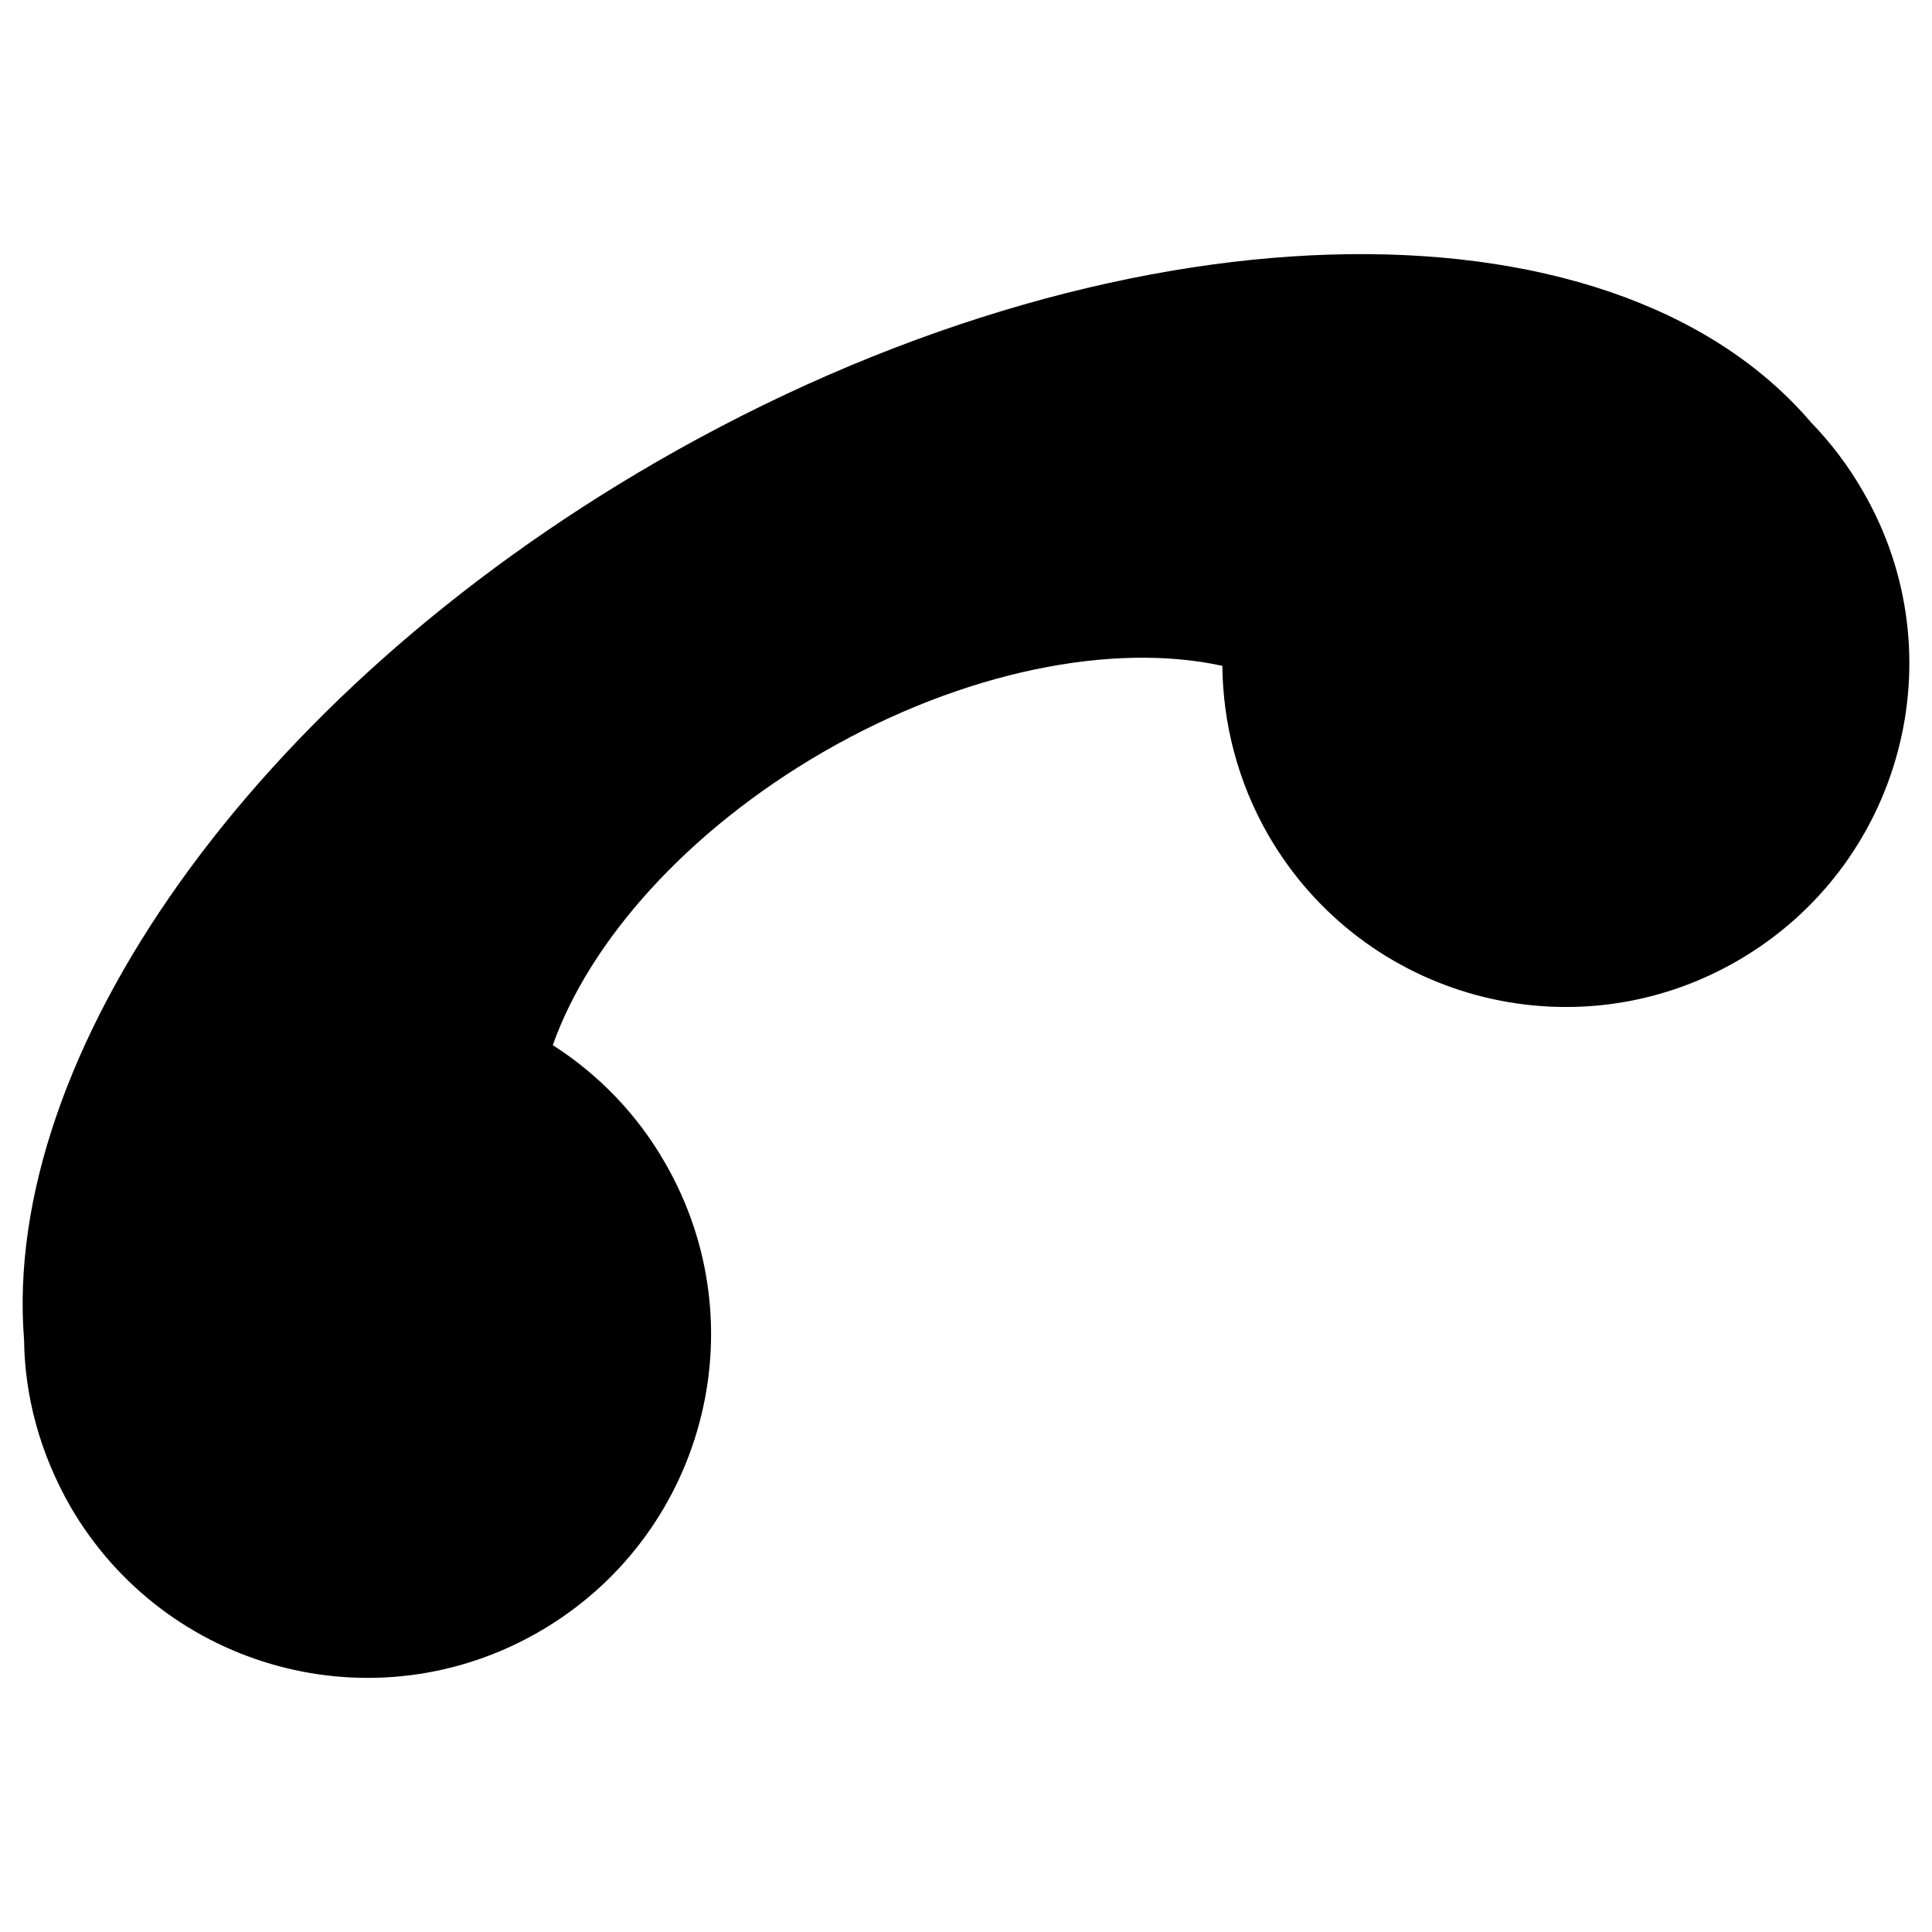
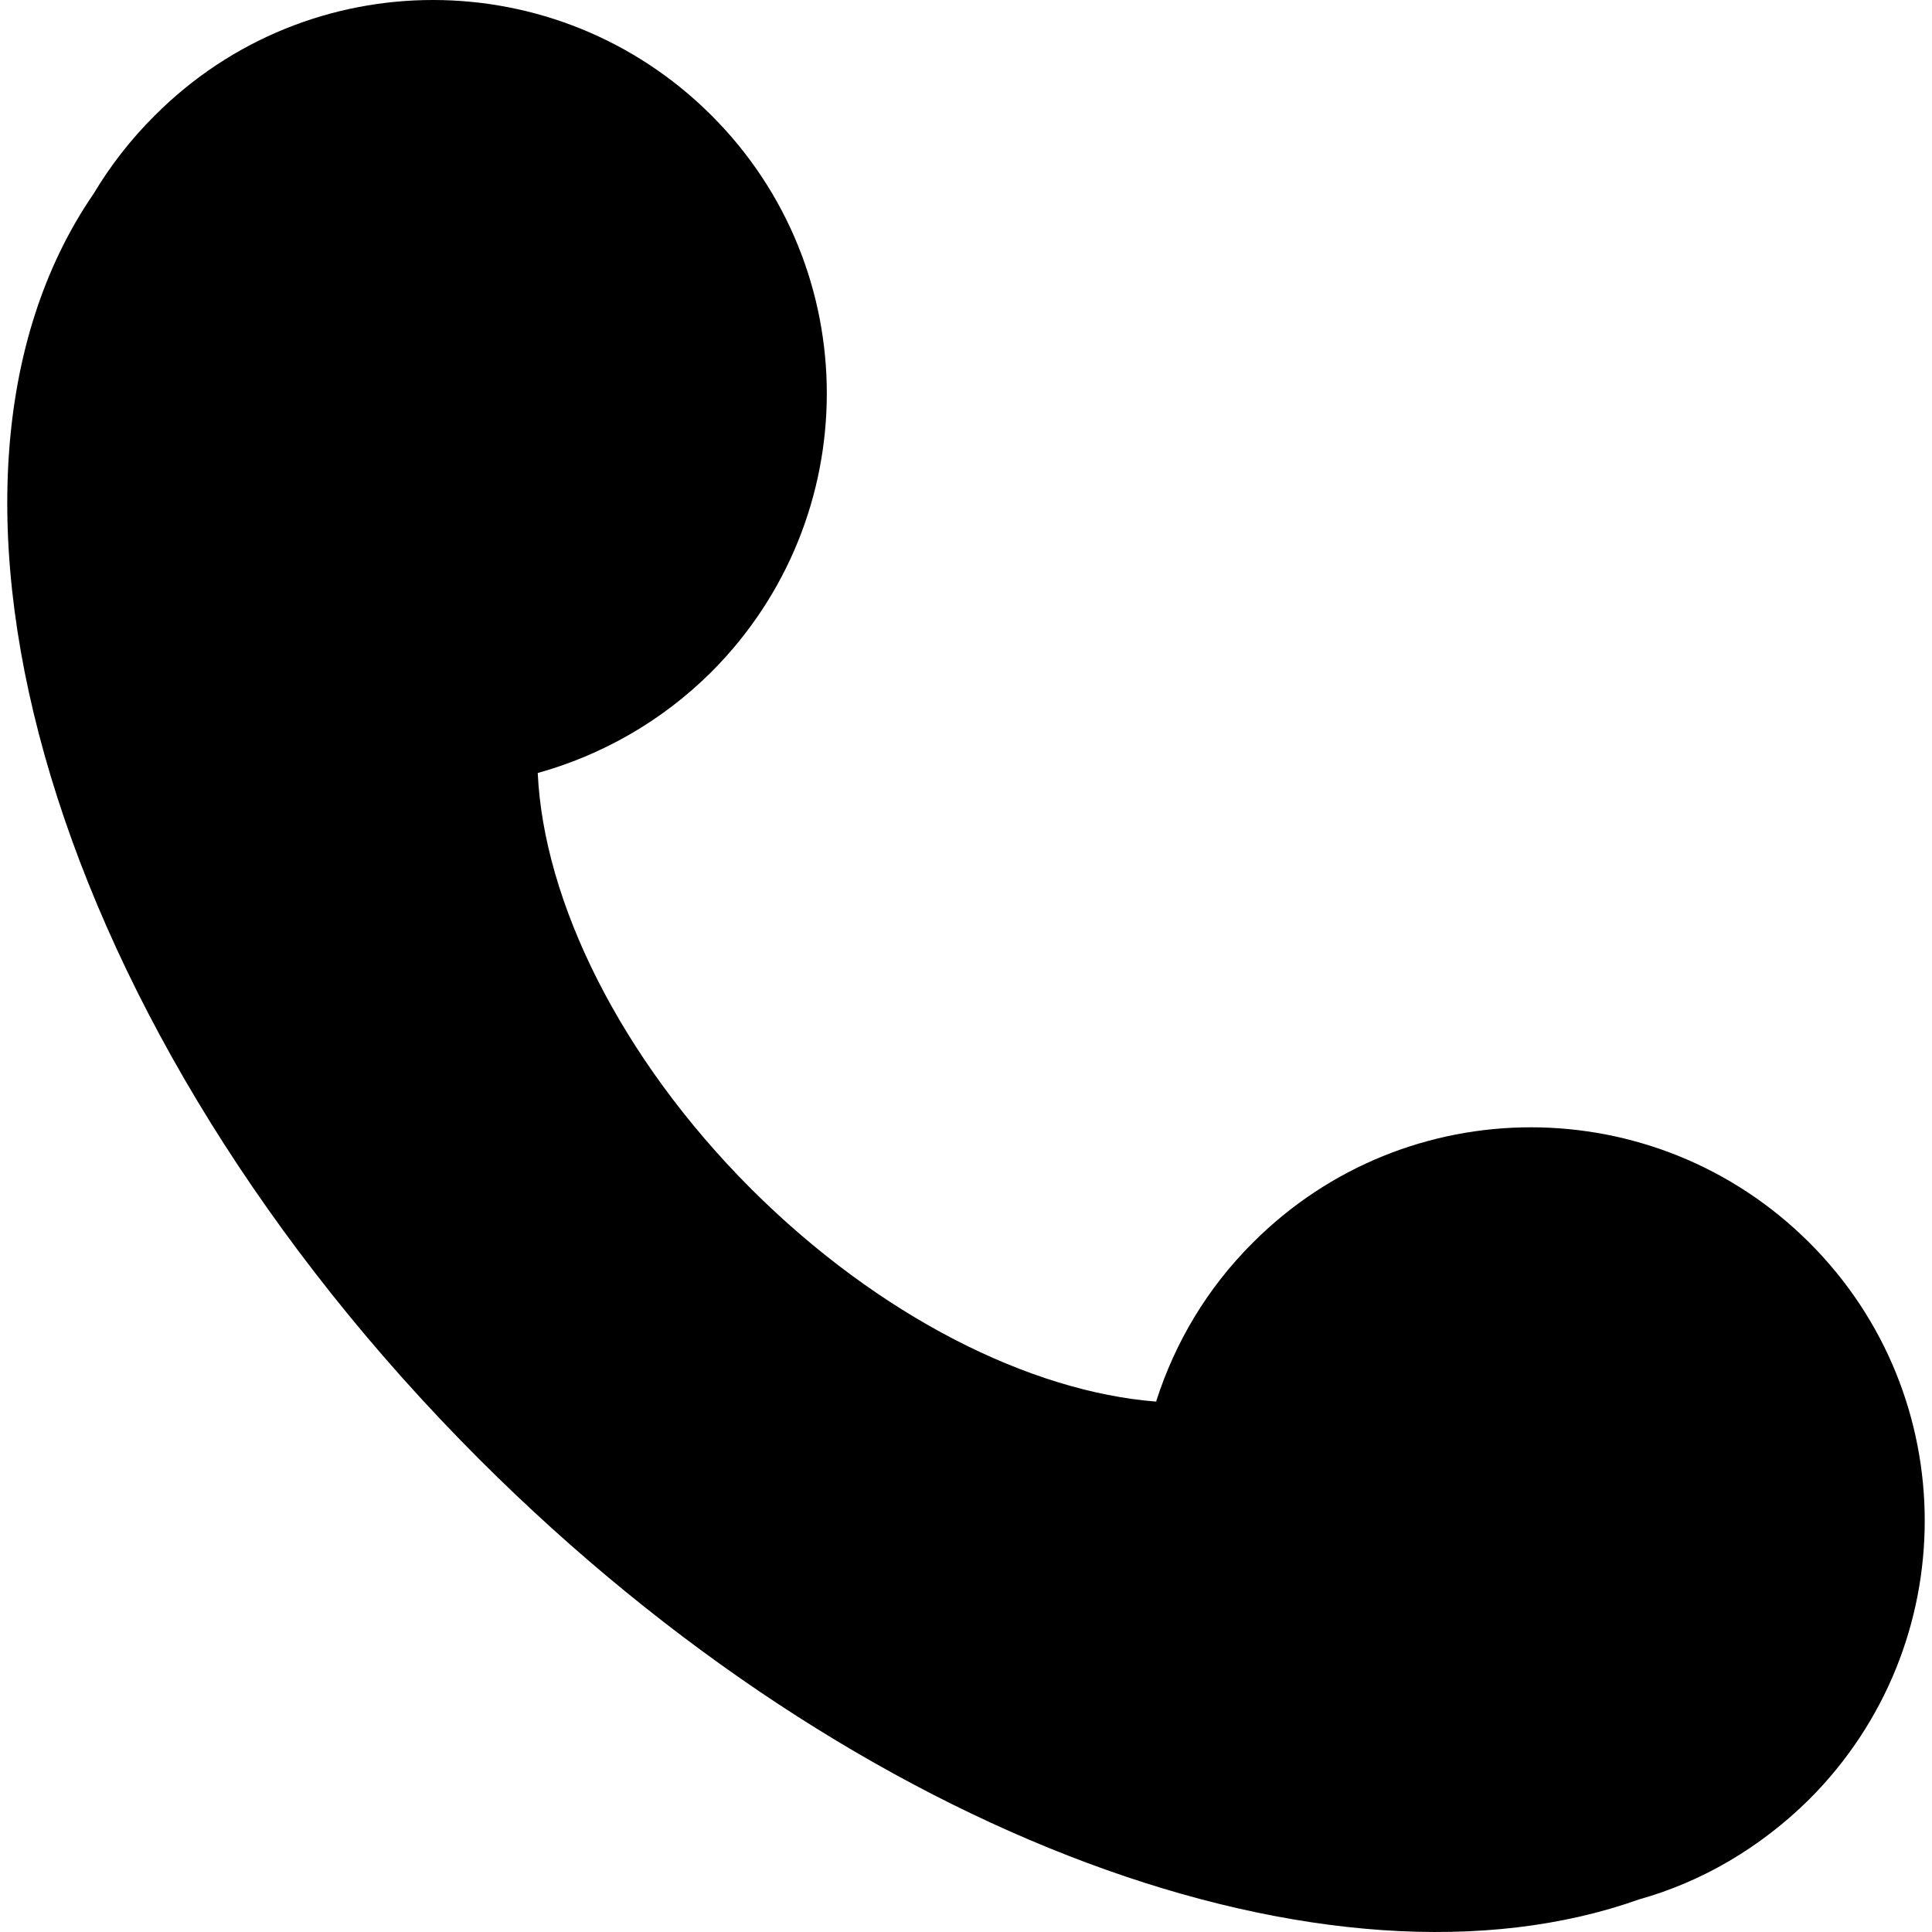
- <svg xmlns="http://www.w3.org/2000/svg" width="512" height="512" viewBox="0 0 512 512" id="svg3350" version="1.1">
-   <defs id="defs3352" />
-   <g id="layer1" transform="translate(0,-540.3622)">
-     <g transform="matrix(0.162515,0,0,0.162515,6.053863,607.7725)" style="clip-rule:evenodd;fill-rule:evenodd;image-rendering:optimizeQuality;shape-rendering:geometricPrecision;text-rendering:geometricPrecision" id="Laag_x0020_1">
-       <path class="fil0" d="m 865,1290 c 73,47 136,111 182,191 155,268 63,610 -205,765 C 574,2401 232,2309 77,2041 28,1955 3,1862 2,1770 -35,1309 371,721 1034,338 c 745,-430 1553,-449 1882,-64 32,33 61,71 85,113 155,268 63,610 -205,765 -268,155 -610,63 -765,-205 -50,-87 -74,-182 -75,-276 -178,-39 -421,8 -650,140 -223,129 -382,309 -442,479 z" id="path9" />
-     </g>
-   </g>
+ <svg xmlns="http://www.w3.org/2000/svg" width="512" height="512" viewBox="0 0 512 512">
+   <path d="M306.432,371.265 C311.368,355.869 319.844,341.452 332.017,329.322 C372.753,288.525 438.704,288.59 479.502,329.326 C520.299,370.062 520.234,436.013 479.498,476.811 C466.391,489.77 450.867,498.749 434.367,503.363 C353.228,532.238 227.893,487.548 127.045,386.75 C13.792,273.468 -28.57,129.044 24.826,51.309 C29.219,43.963 34.657,36.915 41.055,30.573 C81.791,-10.224 147.742,-10.159 188.54,30.577 C229.338,71.313 229.273,137.264 188.537,178.062 C175.297,191.249 159.366,200.145 142.506,204.855 C144.07,238.753 164.236,280.197 199.017,315.027 C232.969,348.922 273.01,368.846 306.48,371.445 L306.432,371.265 Z" />
</svg>
